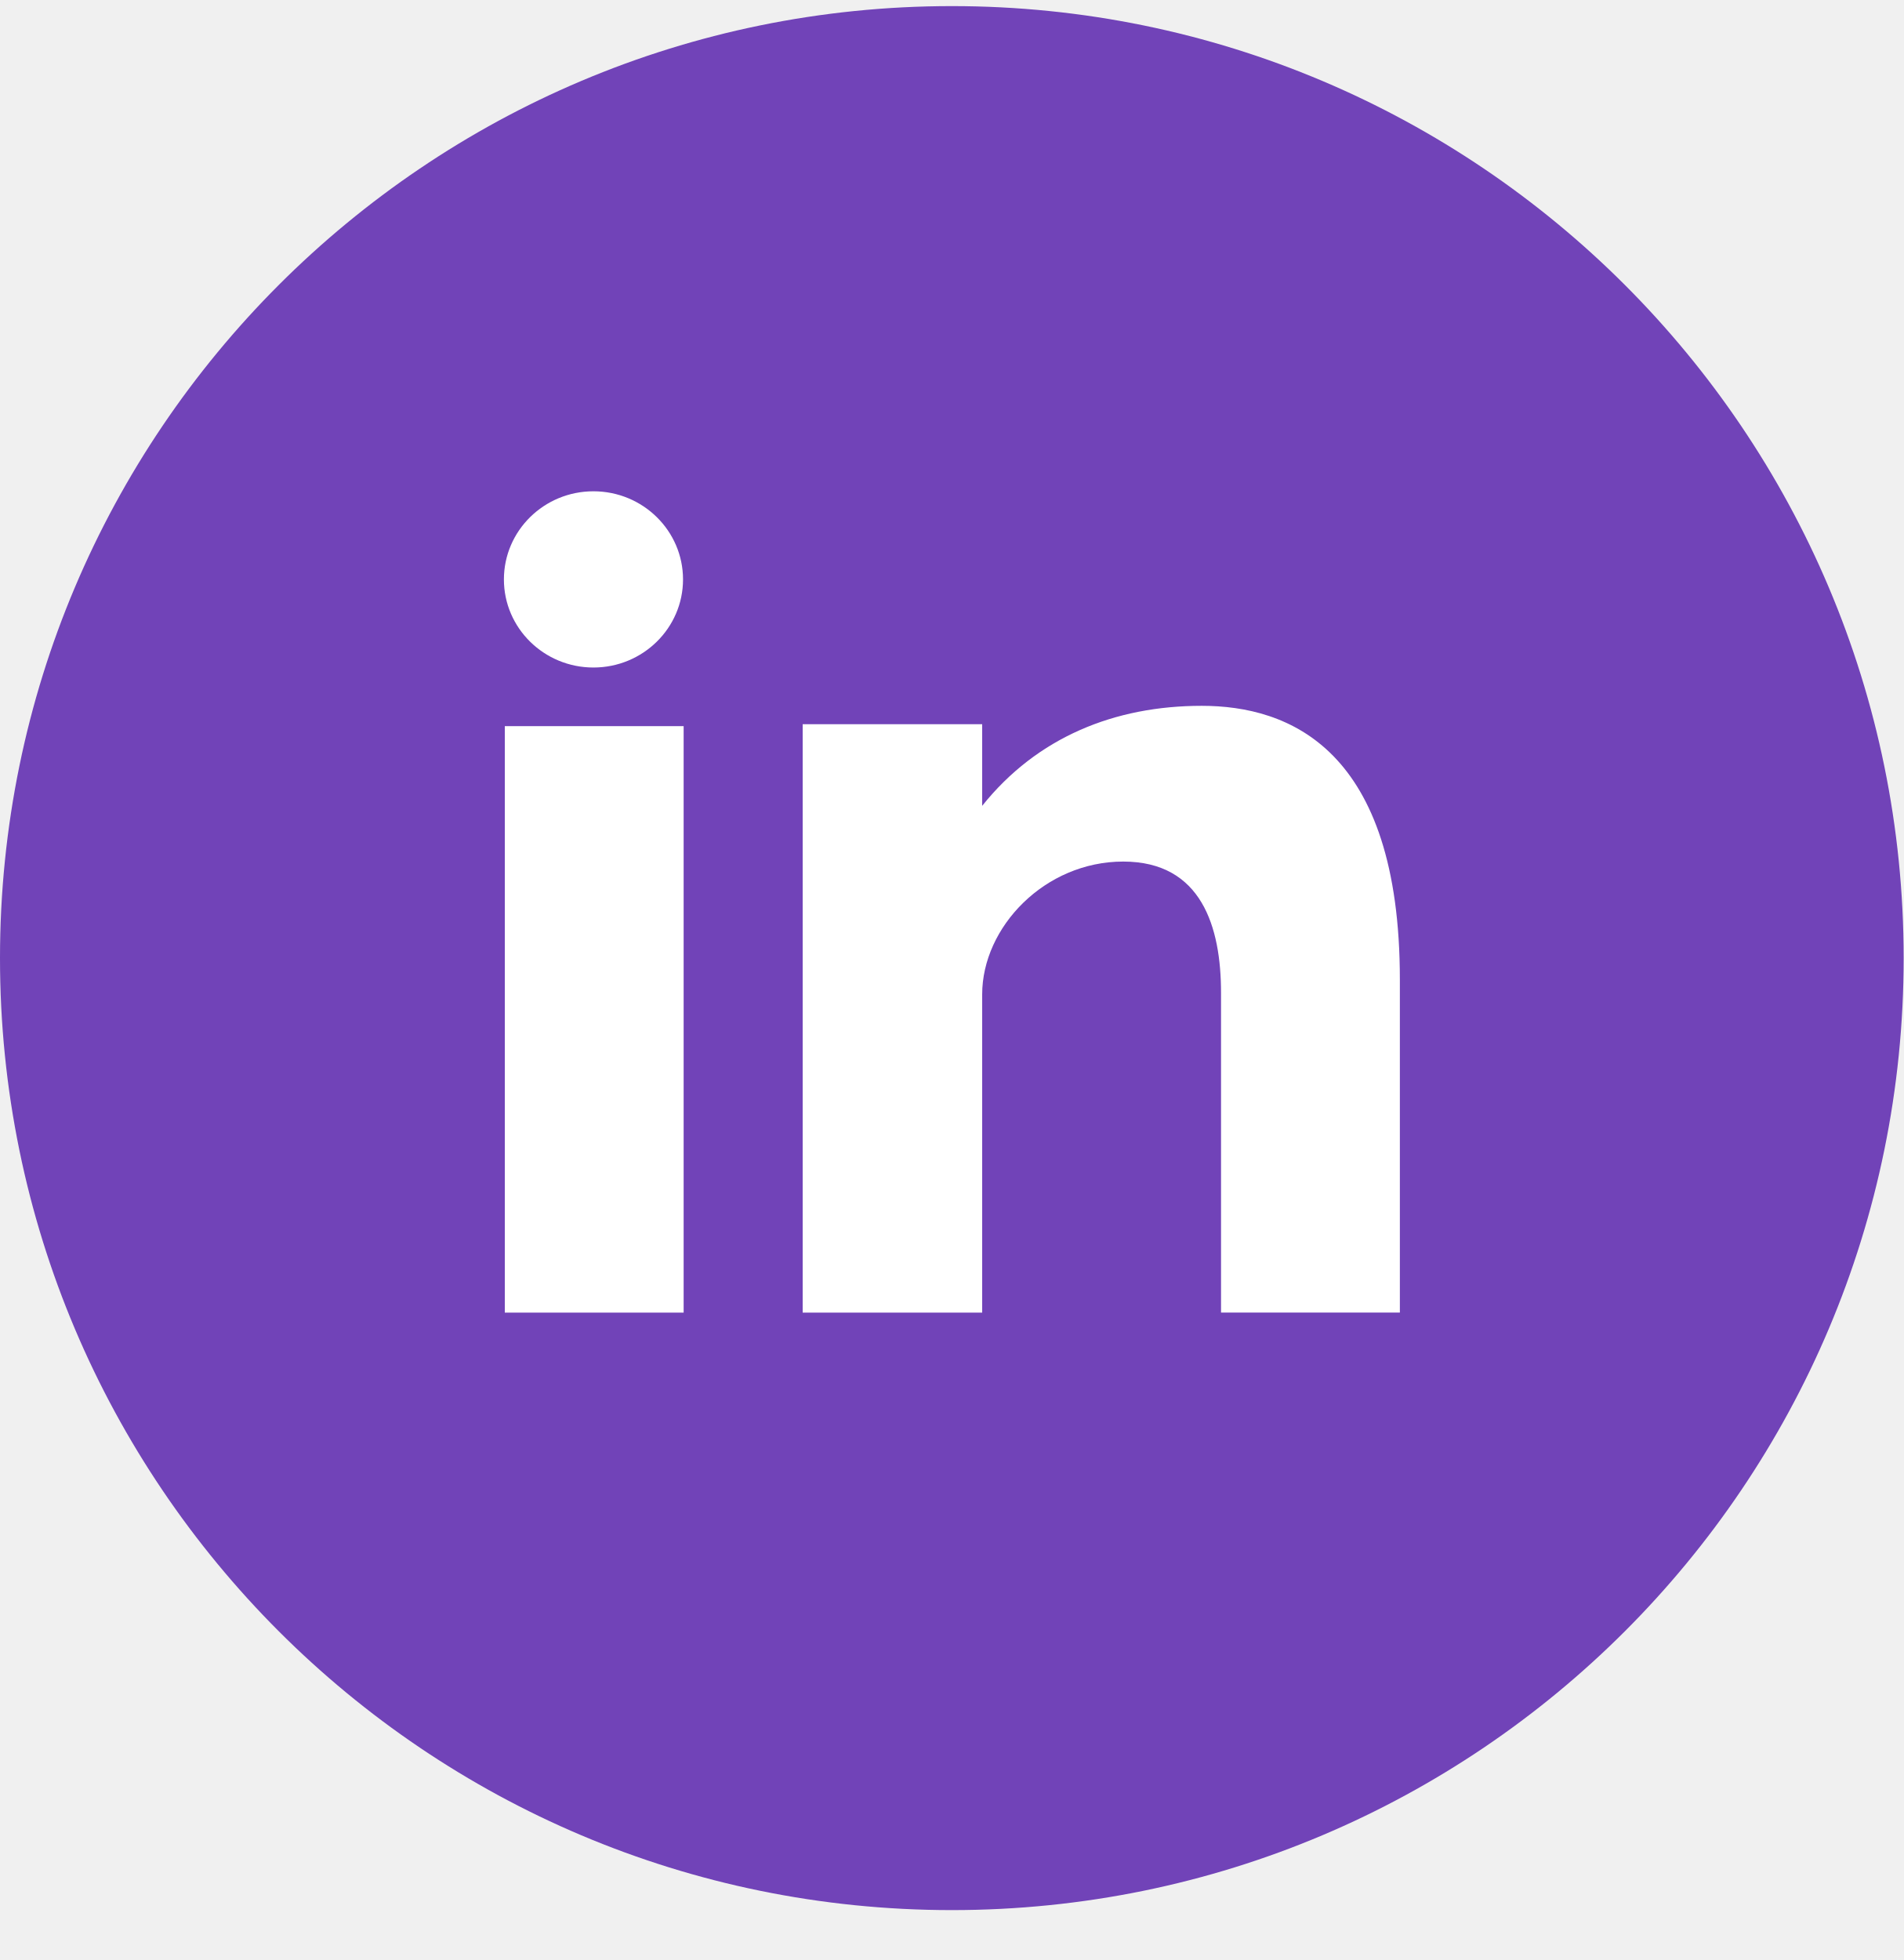
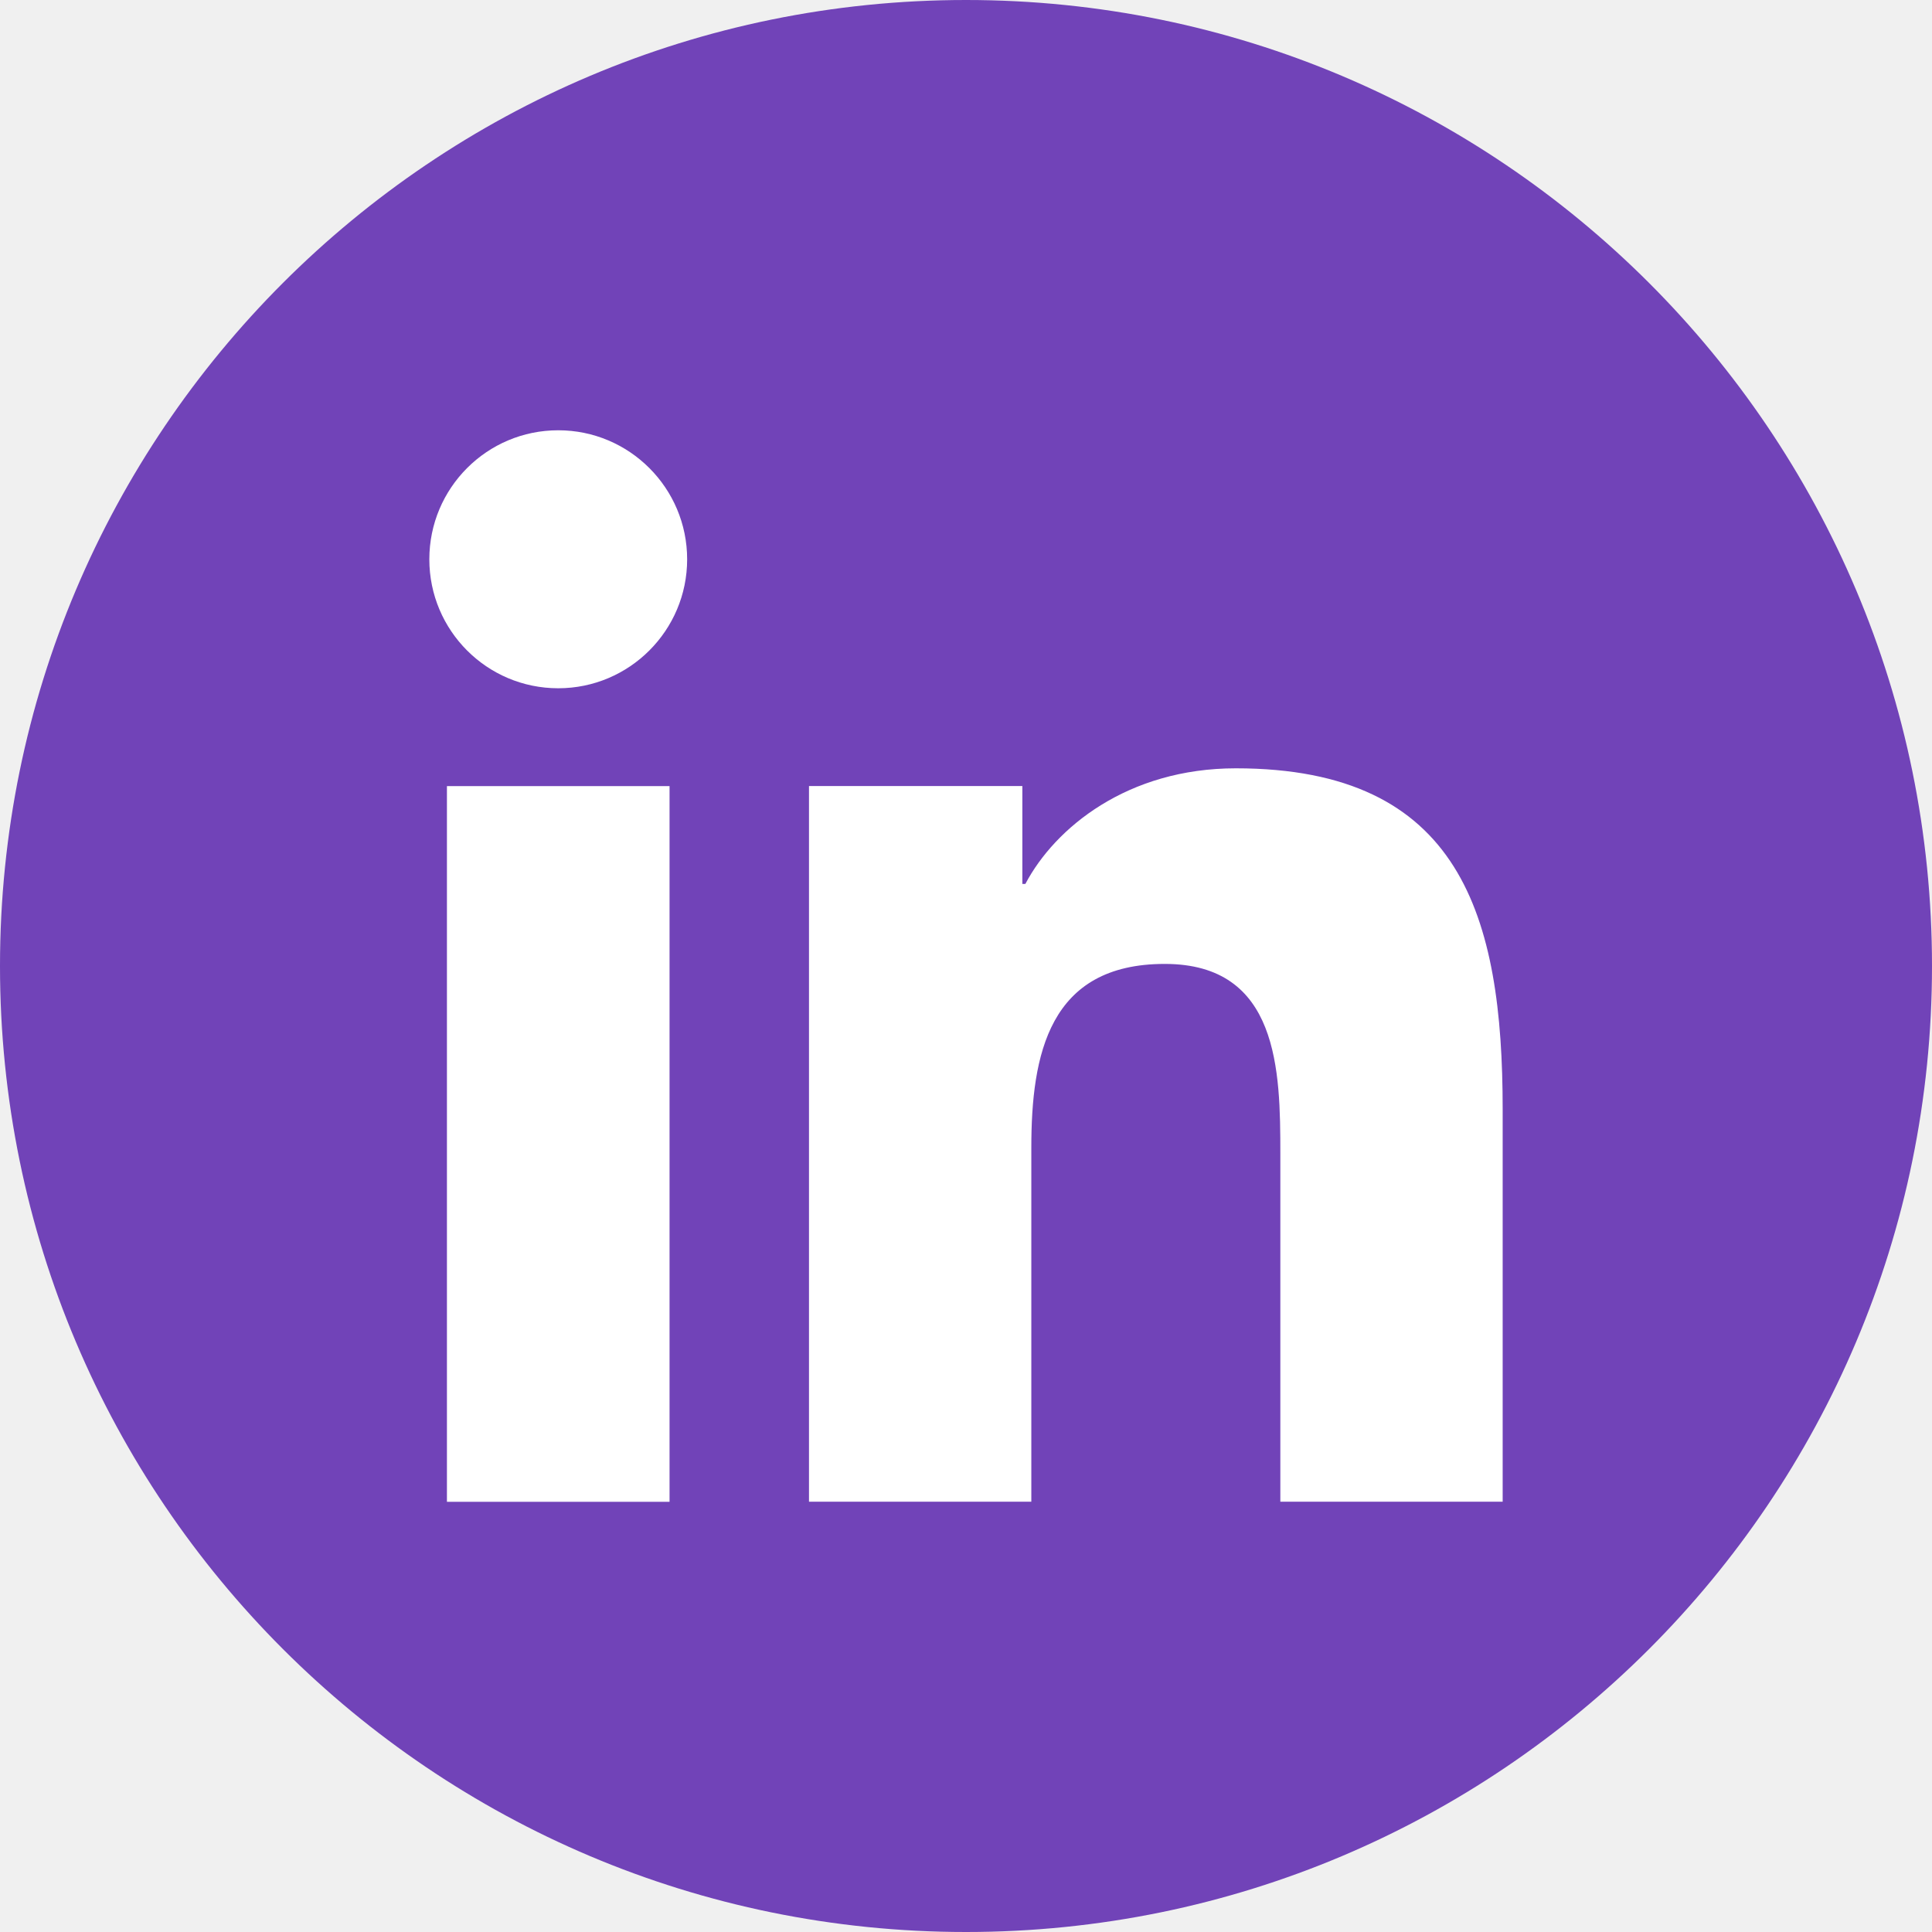
- <svg xmlns="http://www.w3.org/2000/svg" width="34" height="35" viewBox="0 0 34 35" fill="none">
-   <path d="M17 0.109C26.389 0.109 34 7.721 34 17.109C34 26.498 26.389 34.109 17 34.109C7.611 34.109 0 26.498 0 17.109C0 7.721 7.611 0.109 17 0.109Z" fill="#7143B8" />
-   <path fill-rule="evenodd" clip-rule="evenodd" d="M12.199 10.347C12.199 11.215 11.482 11.92 10.599 11.92C9.716 11.92 9 11.215 9 10.347C9 9.478 9.716 8.773 10.599 8.773C11.482 8.773 12.199 9.478 12.199 10.347ZM21.463 12.604C19.913 12.604 18.526 13.16 17.542 14.39V12.932H14.336V23.44H17.542V17.757C17.542 16.556 18.66 15.385 20.061 15.385C21.462 15.385 21.808 16.556 21.808 17.728V23.439H25.002V17.494C25.002 13.365 23.014 12.604 21.463 12.604ZM9.016 23.44H12.21V12.967H9.016V23.44Z" fill="white" />
+ <svg xmlns="http://www.w3.org/2000/svg" version="1.1" width="34" height="34" viewBox="0 0 34 34" xml:space="preserve" id="svg3">
+   <defs id="defs3" />
+   <g style="opacity:1;fill:none;fill-rule:nonzero;stroke:none;stroke-width:0;stroke-linecap:butt;stroke-linejoin:miter;stroke-miterlimit:10;stroke-dasharray:none" transform="scale(0.3777778)" id="g3">
+     <path d="M 45,0 C 20.147,0 0,20.147 0,45 0,69.853 20.147,90 45,90 69.853,90 90,69.853 90,45 90,20.147 69.853,0 45,0 Z" style="opacity:1;fill:#7143b8;fill-opacity:1;fill-rule:nonzero;stroke:none;stroke-width:1;stroke-linecap:butt;stroke-linejoin:miter;stroke-miterlimit:10;stroke-dasharray:none" stroke-linecap="round" id="path1" />
+     <rect x="20.82" y="36.62" rx="0" ry="0" width="10.37" height="33.34" style="opacity:1;fill:#ffffff;fill-rule:nonzero;stroke:none;stroke-width:1;stroke-linecap:butt;stroke-linejoin:miter;stroke-miterlimit:10;stroke-dasharray:none" id="rect1" />
+     <path d="M 26.005,32.062 C 22.685,32.062 20,29.37 20,26.055 c 0,-3.318 2.685,-6.011 6.005,-6.011 3.313,0 6.005,2.692 6.005,6.011 0,3.315 -2.693,6.007 -6.005,6.007 z" style="opacity:1;fill:#ffffff;fill-rule:nonzero;stroke:none;stroke-width:1;stroke-linecap:butt;stroke-linejoin:miter;stroke-miterlimit:10;stroke-dasharray:none" stroke-linecap="round" id="path2" />
+     <path d="M 70,69.956 H 59.643 V 53.743 c 0,-3.867 -0.067,-8.84 -5.385,-8.84 -5.392,0 -6.215,4.215 -6.215,8.562 V 69.956 H 37.686 V 36.617 h 9.939 v 4.559 h 0.141 c 1.383,-2.622 4.764,-5.385 9.804,-5.385 10.493,0 12.43,6.903 12.43,15.88 z" style="opacity:1;fill:#ffffff;fill-rule:nonzero;stroke:none;stroke-width:1;stroke-linecap:butt;stroke-linejoin:miter;stroke-miterlimit:10;stroke-dasharray:none" stroke-linecap="round" id="path3" />
+   </g>
</svg>
